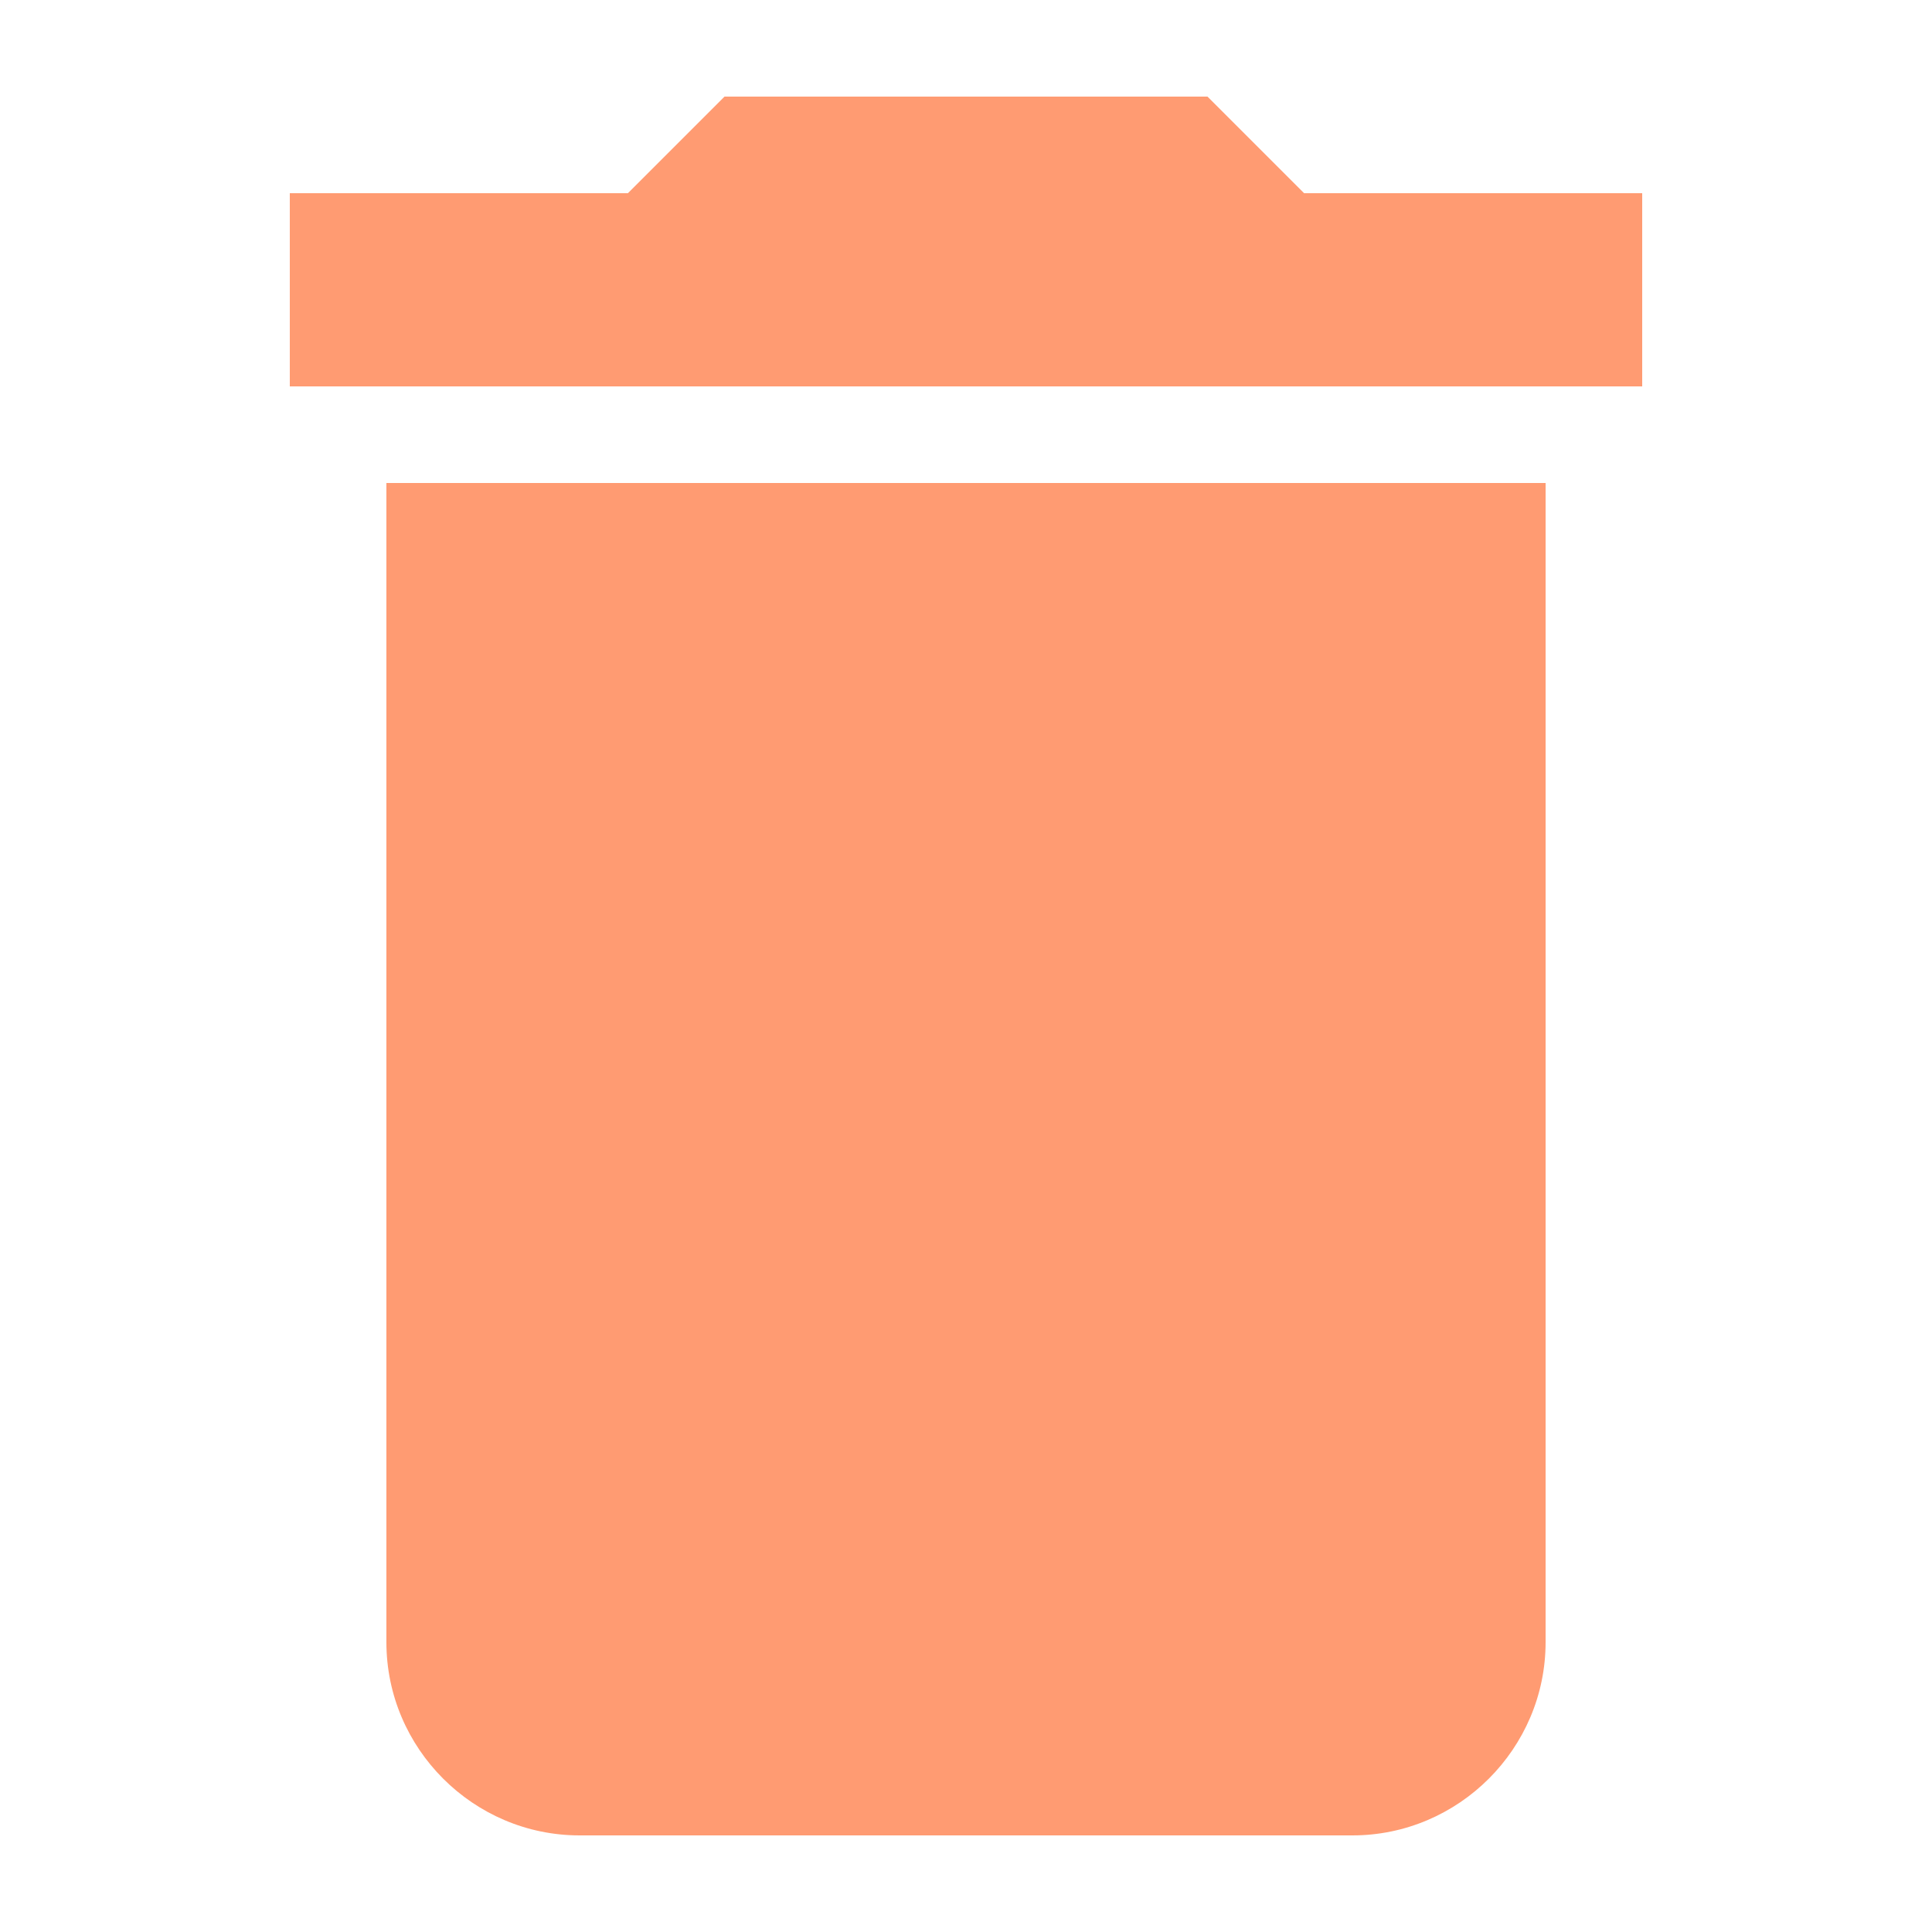
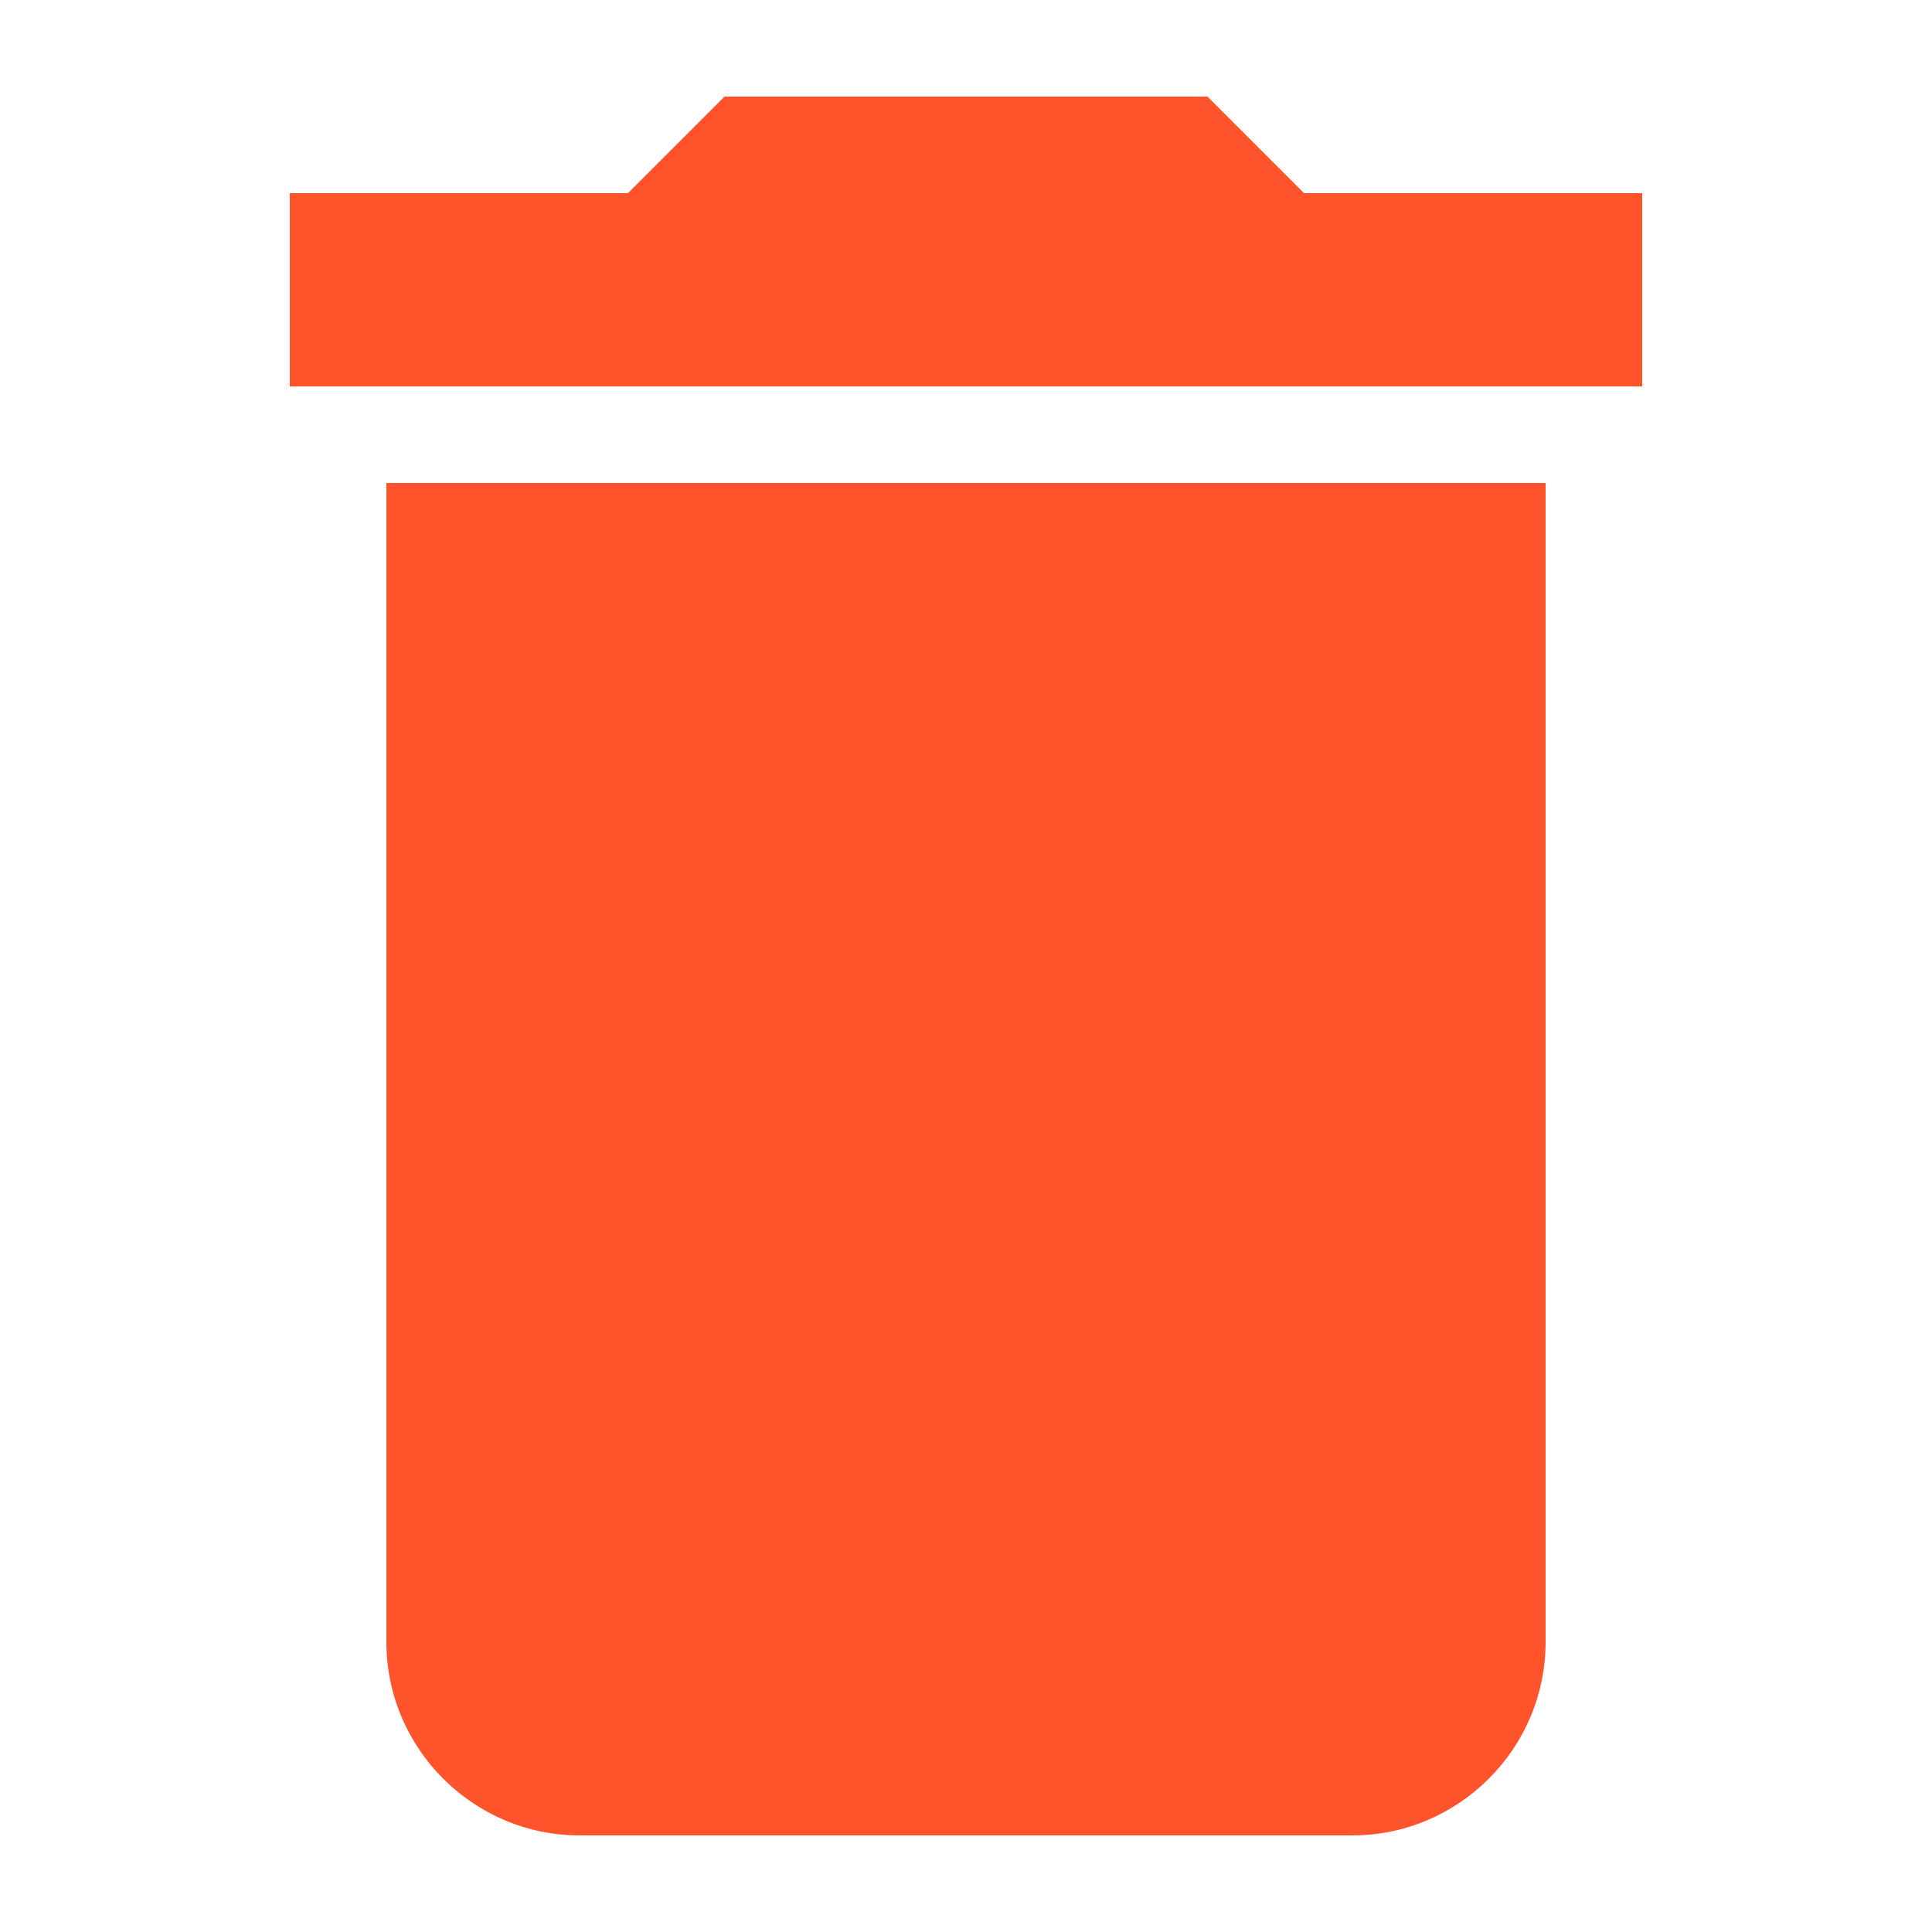
<svg xmlns="http://www.w3.org/2000/svg" width="20" height="20" viewBox="0 0 20 20">
  <defs>
-     <filter id="9vgn11vd7a">
+     <filter id="y307rfgk3a">
      <feColorMatrix in="SourceGraphic" values="0 0 0 0 1 0 0 0 0 0.33 0 0 0 0 0.167 0 0 0 1 0" />
    </filter>
-     <filter id="aypjez46jb">
+     <filter id="o1cw12gadb">
      <feColorMatrix in="SourceGraphic" values="0 0 0 0 0.125 0 0 0 0 0.808 0 0 0 0 0.604 0 0 0 1 0" />
    </filter>
  </defs>
-   <g fill="none" fill-rule="evenodd" filter="url(#9vgn11vd7a)" transform="translate(-178 -112)">
-     <g filter="url(#aypjez46jb)" transform="translate(178 112)">
-       <path fill="#F45531" fill-rule="nonzero" d="M16 5H4v12c0 1.1.9 2 2 2h8c1.1 0 2-.9 2-2V5zm-3.5-4h-5l-1 1H3v2h14V2h-3.5l-1-1z" />
+   <g fill="none" fill-rule="evenodd" transform="translate(-178 -112)">
+     <g transform="translate(178 112)">
+       <path fill="#ff542b" fill-rule="nonzero" d="M16 5H4v12c0 1.1.9 2 2 2h8c1.1 0 2-.9 2-2V5zm-3.5-4h-5l-1 1H3v2h14V2h-3.5l-1-1z" />
    </g>
  </g>
</svg>
